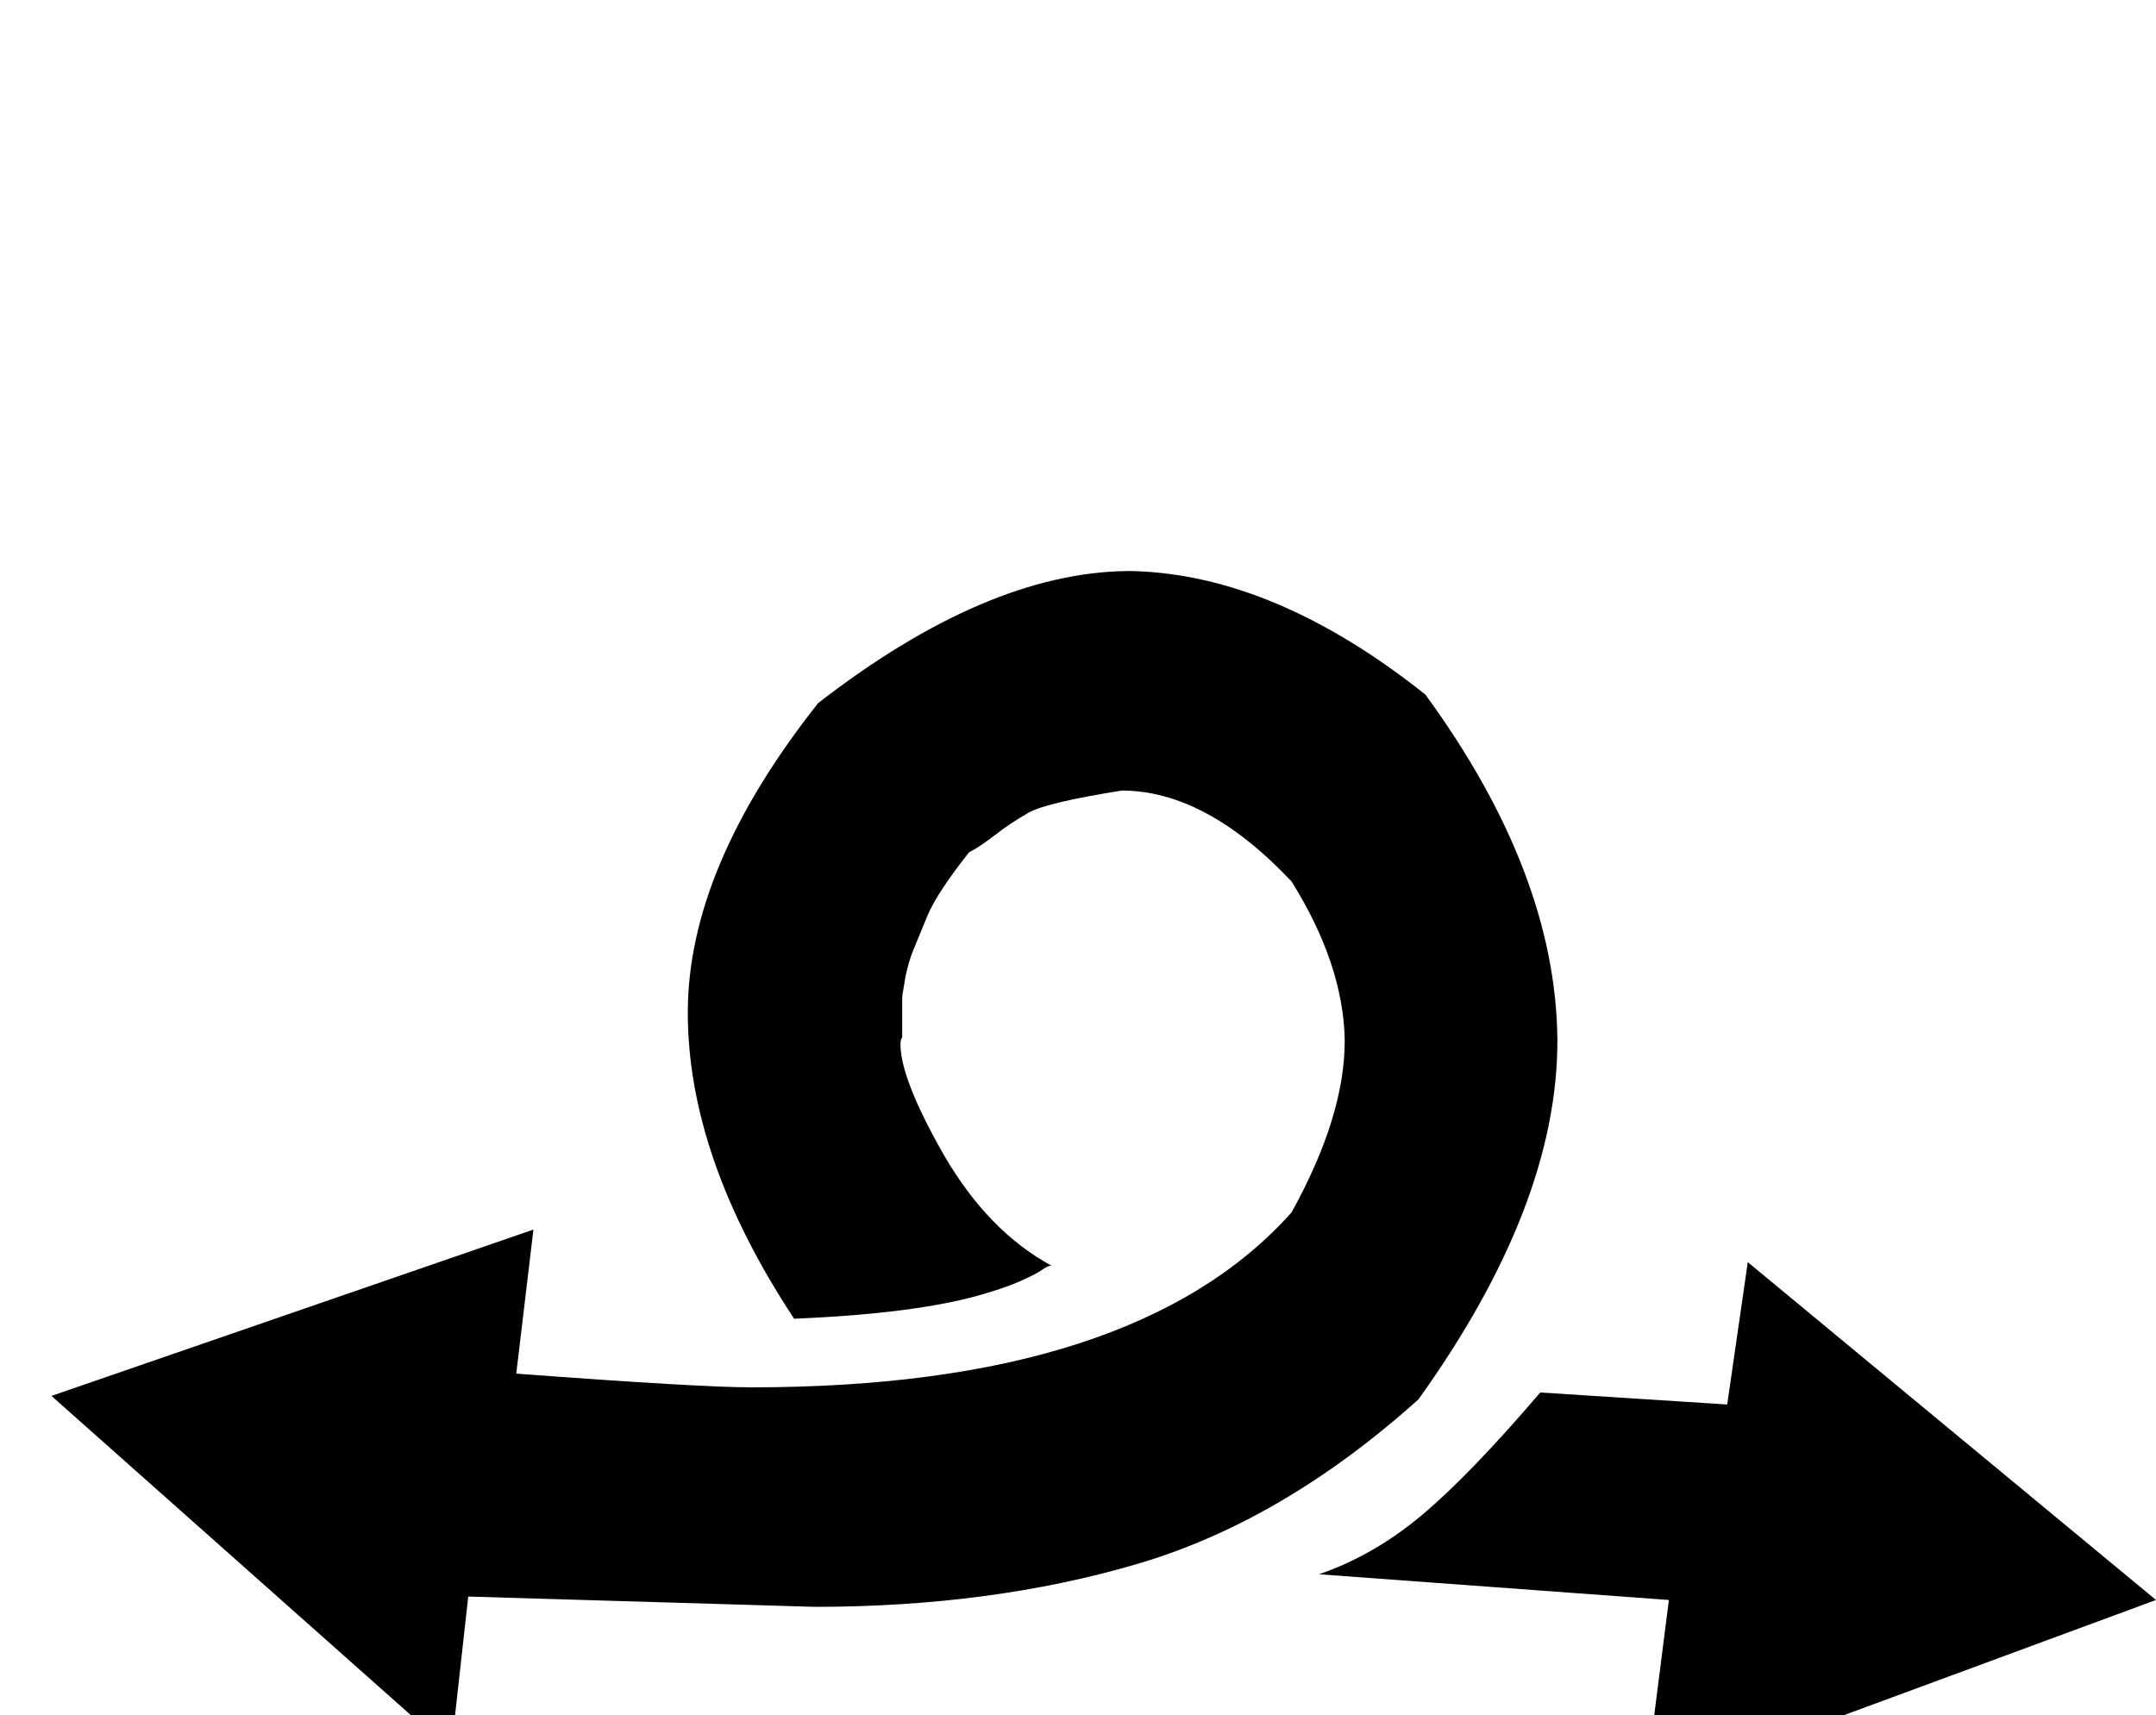
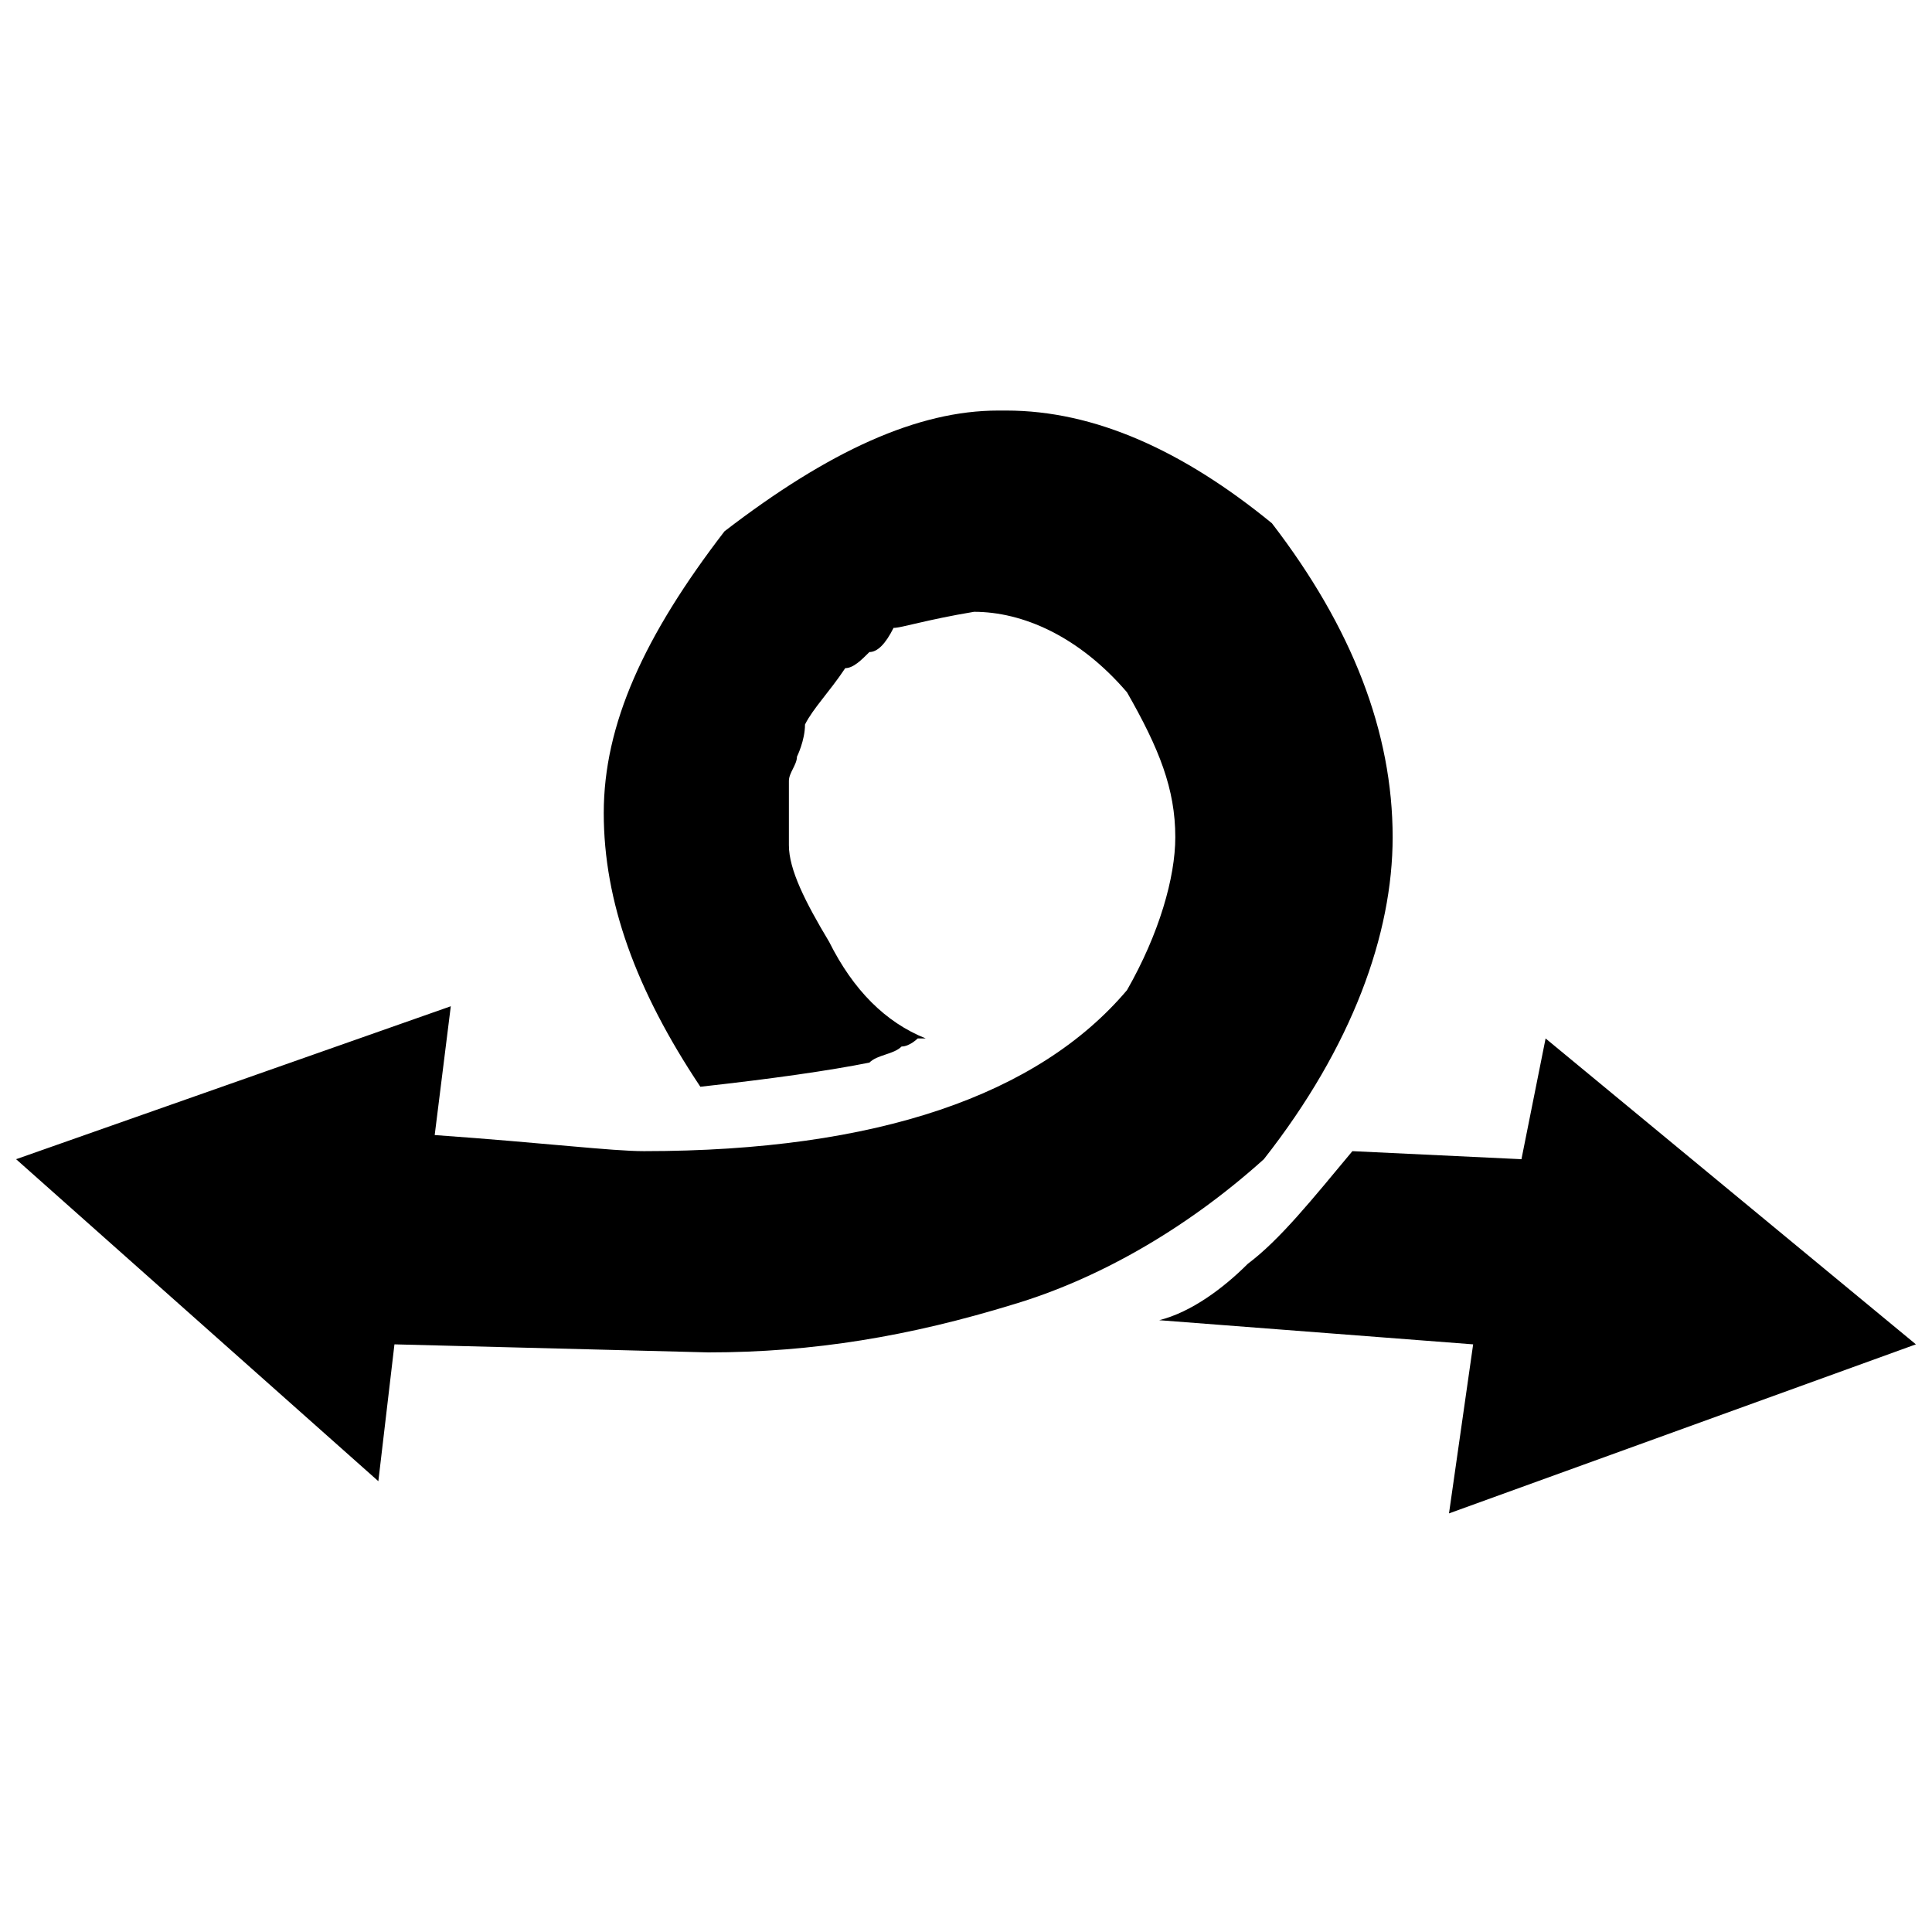
- <svg xmlns="http://www.w3.org/2000/svg" viewBox="0 -200 1257 1000">
-   <path fill="currentColor" d="M475 737l-202-6-10 90L30 614l281-97-10 84q107 8 137 8 224 0 315-102 31-56 31-100v-1q-1-44-31-92-50-53-99-53-44 7-54.5 13T580 287t-15 10q-19 24-24.5 37.5t-8 19.5-4.5 15l-2 12v24q-1 1-1 4 0 20 25 64 26 45 63 65-2 0-5.5 2.5T595 547t-23 8q-38 11-109 14-62-94-62-178.5T477 210q98-76 180-77h3q83 2 171 72 76 104 77 201v1q0 96-81 209-79 71-164 96t-188 25zm544-201l238 197-298 110 14-110-204-15q32-11 60-34.5t69-71.5l109 7z" />
+ <svg xmlns="http://www.w3.org/2000/svg" version="1.1" id="Layer_1" x="0px" y="0px" width="24px" height="24px" viewBox="0 0 24 24" style="enable-background:new 0 0 24 24;" xml:space="preserve">
+   <path d="M8.8,16.8l-3.9-0.1l-0.2,1.7l-4.5-4l5.4-1.9l-0.2,1.6c1.4,0.1,2.2,0.2,2.6,0.2c2.9,0,4.9-0.7,6-2c0.4-0.7,0.6-1.4,0.6-1.9v0  c0-0.6-0.2-1.1-0.6-1.8c-0.6-0.7-1.3-1-1.9-1c-0.6,0.1-0.9,0.2-1,0.2C11,8,10.9,8.1,10.8,8.1c-0.1,0.1-0.2,0.2-0.3,0.2  c-0.2,0.3-0.4,0.5-0.5,0.7C10,9.2,9.9,9.4,9.9,9.4c0,0.1-0.1,0.2-0.1,0.3l0,0.2v0.5c0,0,0,0,0,0.1c0,0.3,0.2,0.7,0.5,1.2  c0.3,0.6,0.7,1,1.2,1.2c0,0-0.1,0-0.1,0c0,0-0.1,0.1-0.2,0.1c-0.1,0.1-0.3,0.1-0.4,0.2c-0.5,0.1-1.2,0.2-2.1,0.3  c-0.8-1.2-1.2-2.3-1.2-3.4s0.5-2.2,1.5-3.5c1.3-1,2.4-1.5,3.4-1.5h0.1c1.1,0,2.2,0.5,3.3,1.4c1,1.3,1.5,2.6,1.5,3.9v0  c0,1.2-0.5,2.6-1.6,4c-1,0.9-2.1,1.5-3.1,1.8C11.3,16.6,10.1,16.8,8.8,16.8z M19.2,12.9l4.6,3.8L18,18.8l0.3-2.1l-3.9-0.3  c0.4-0.1,0.8-0.4,1.1-0.7c0.4-0.3,0.8-0.8,1.3-1.4l2.1,0.1L19.2,12.9z" />
</svg>
